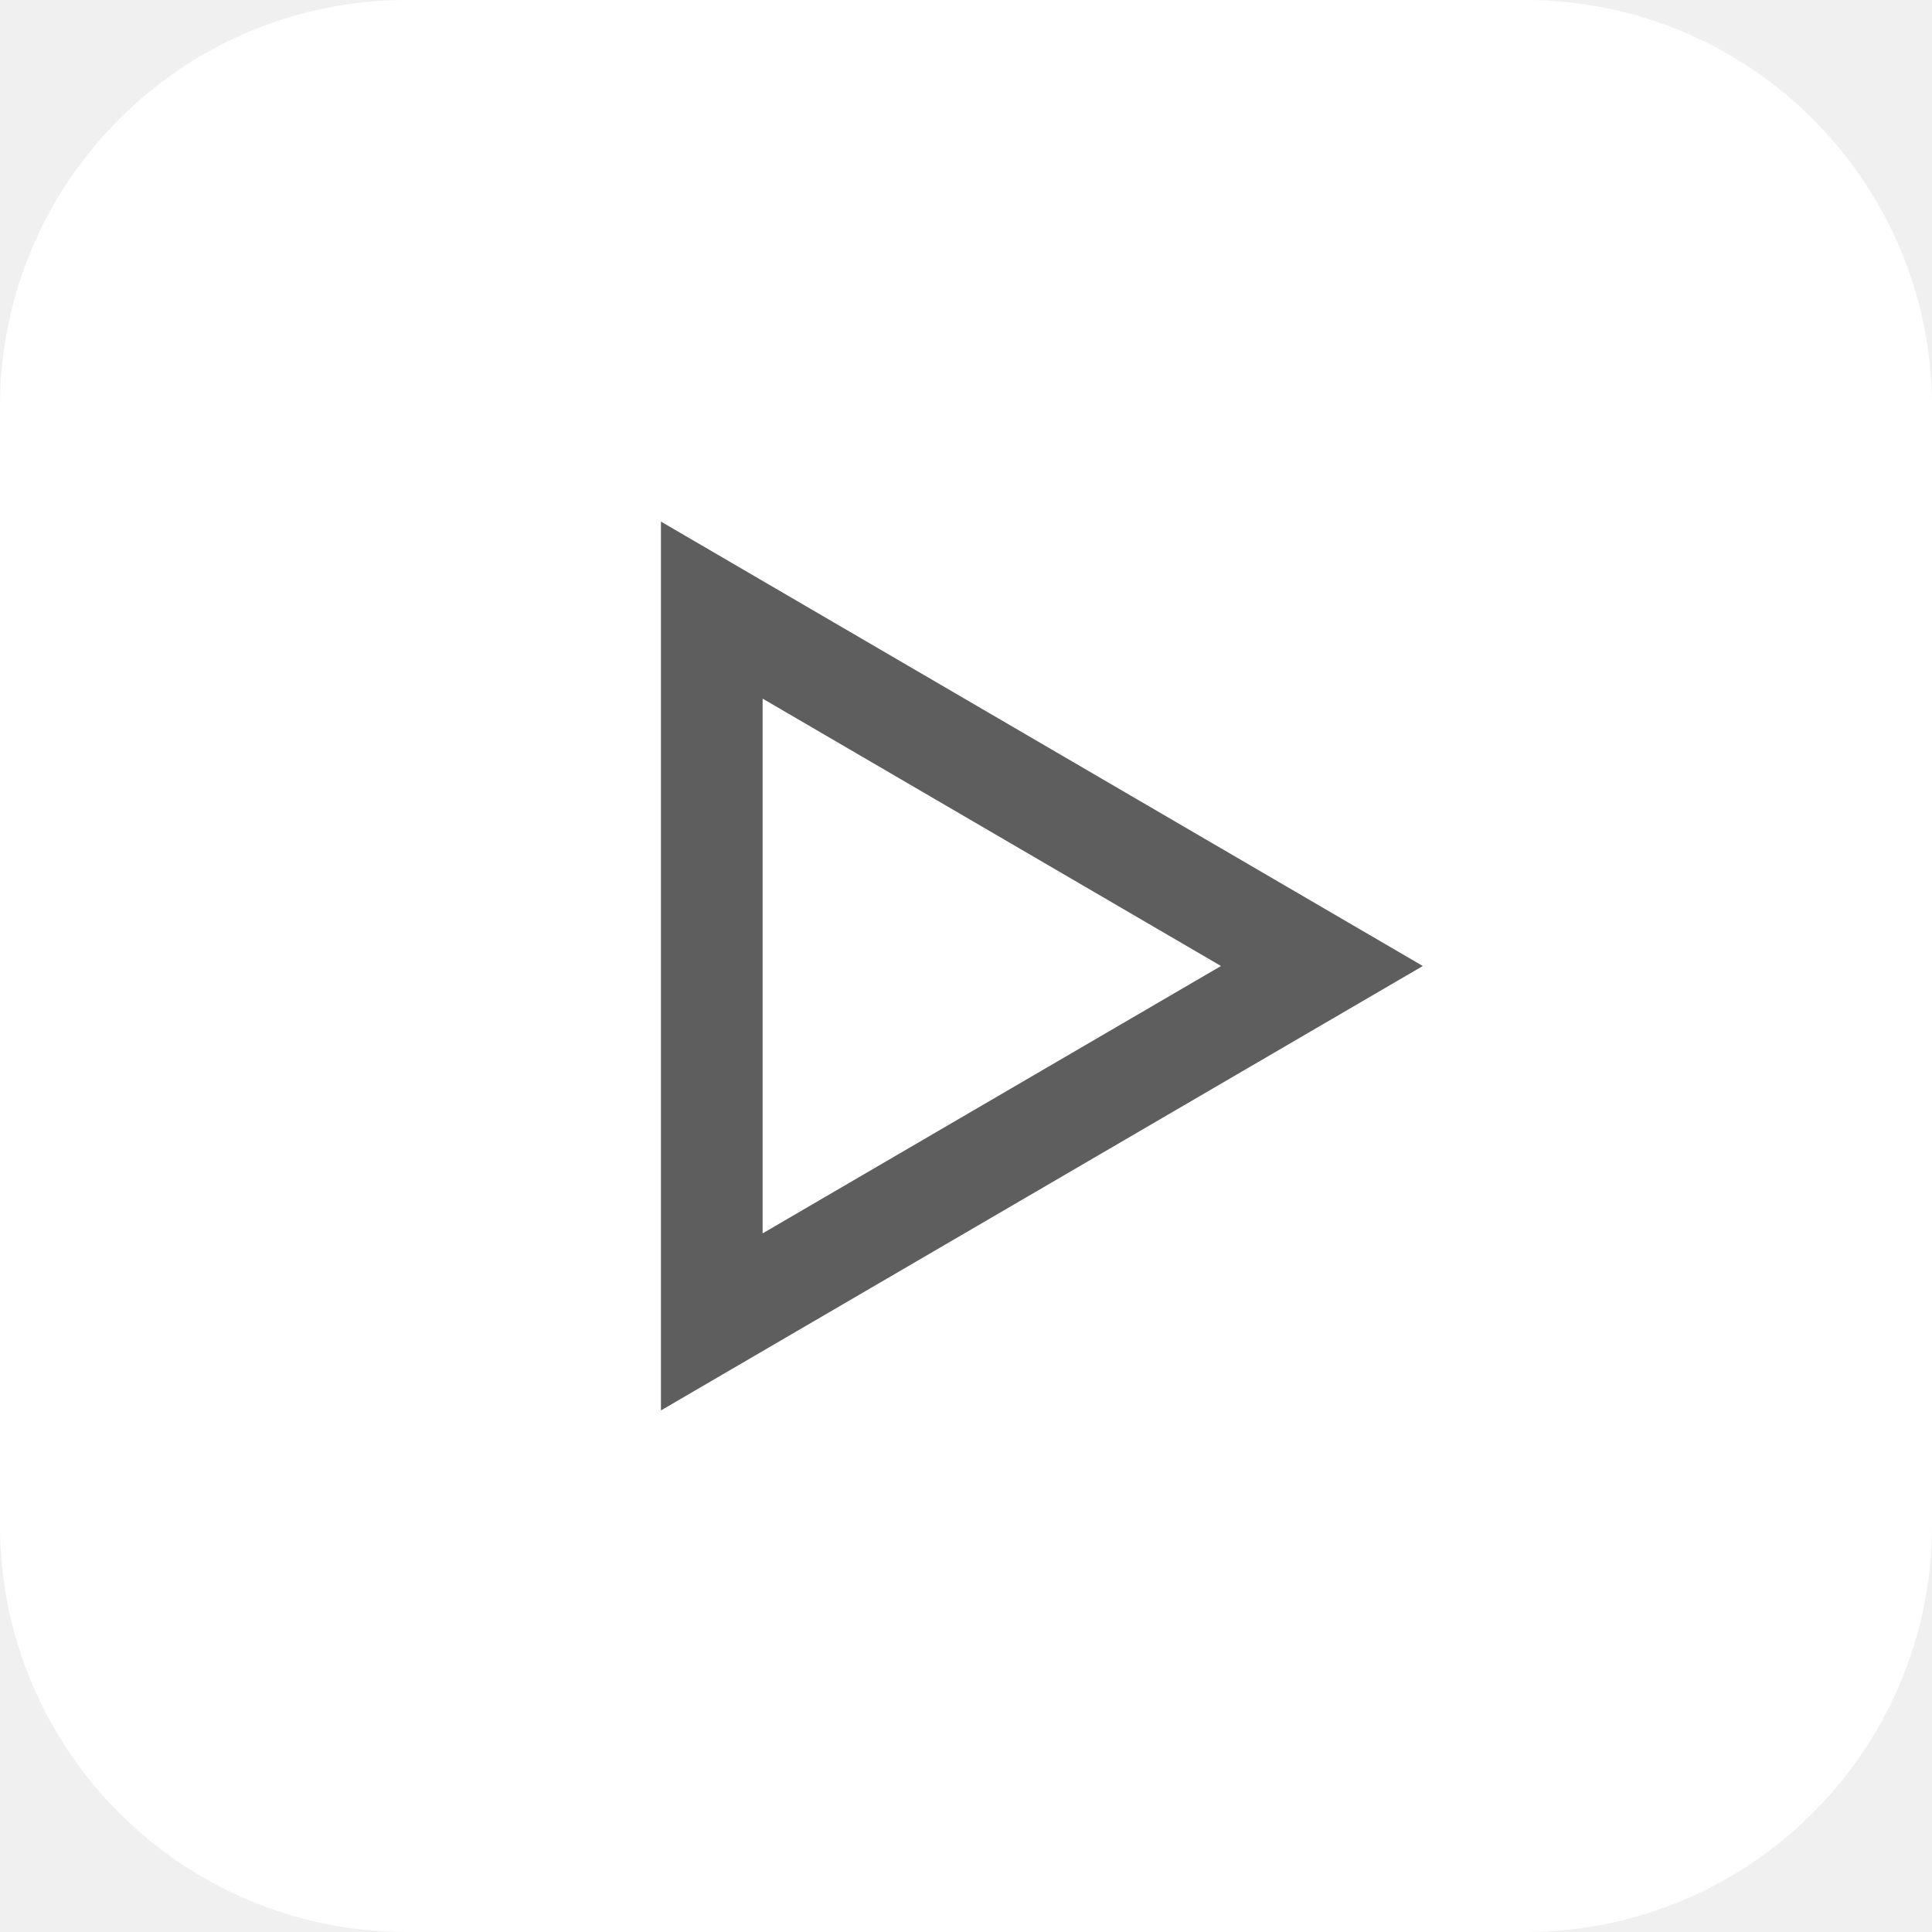
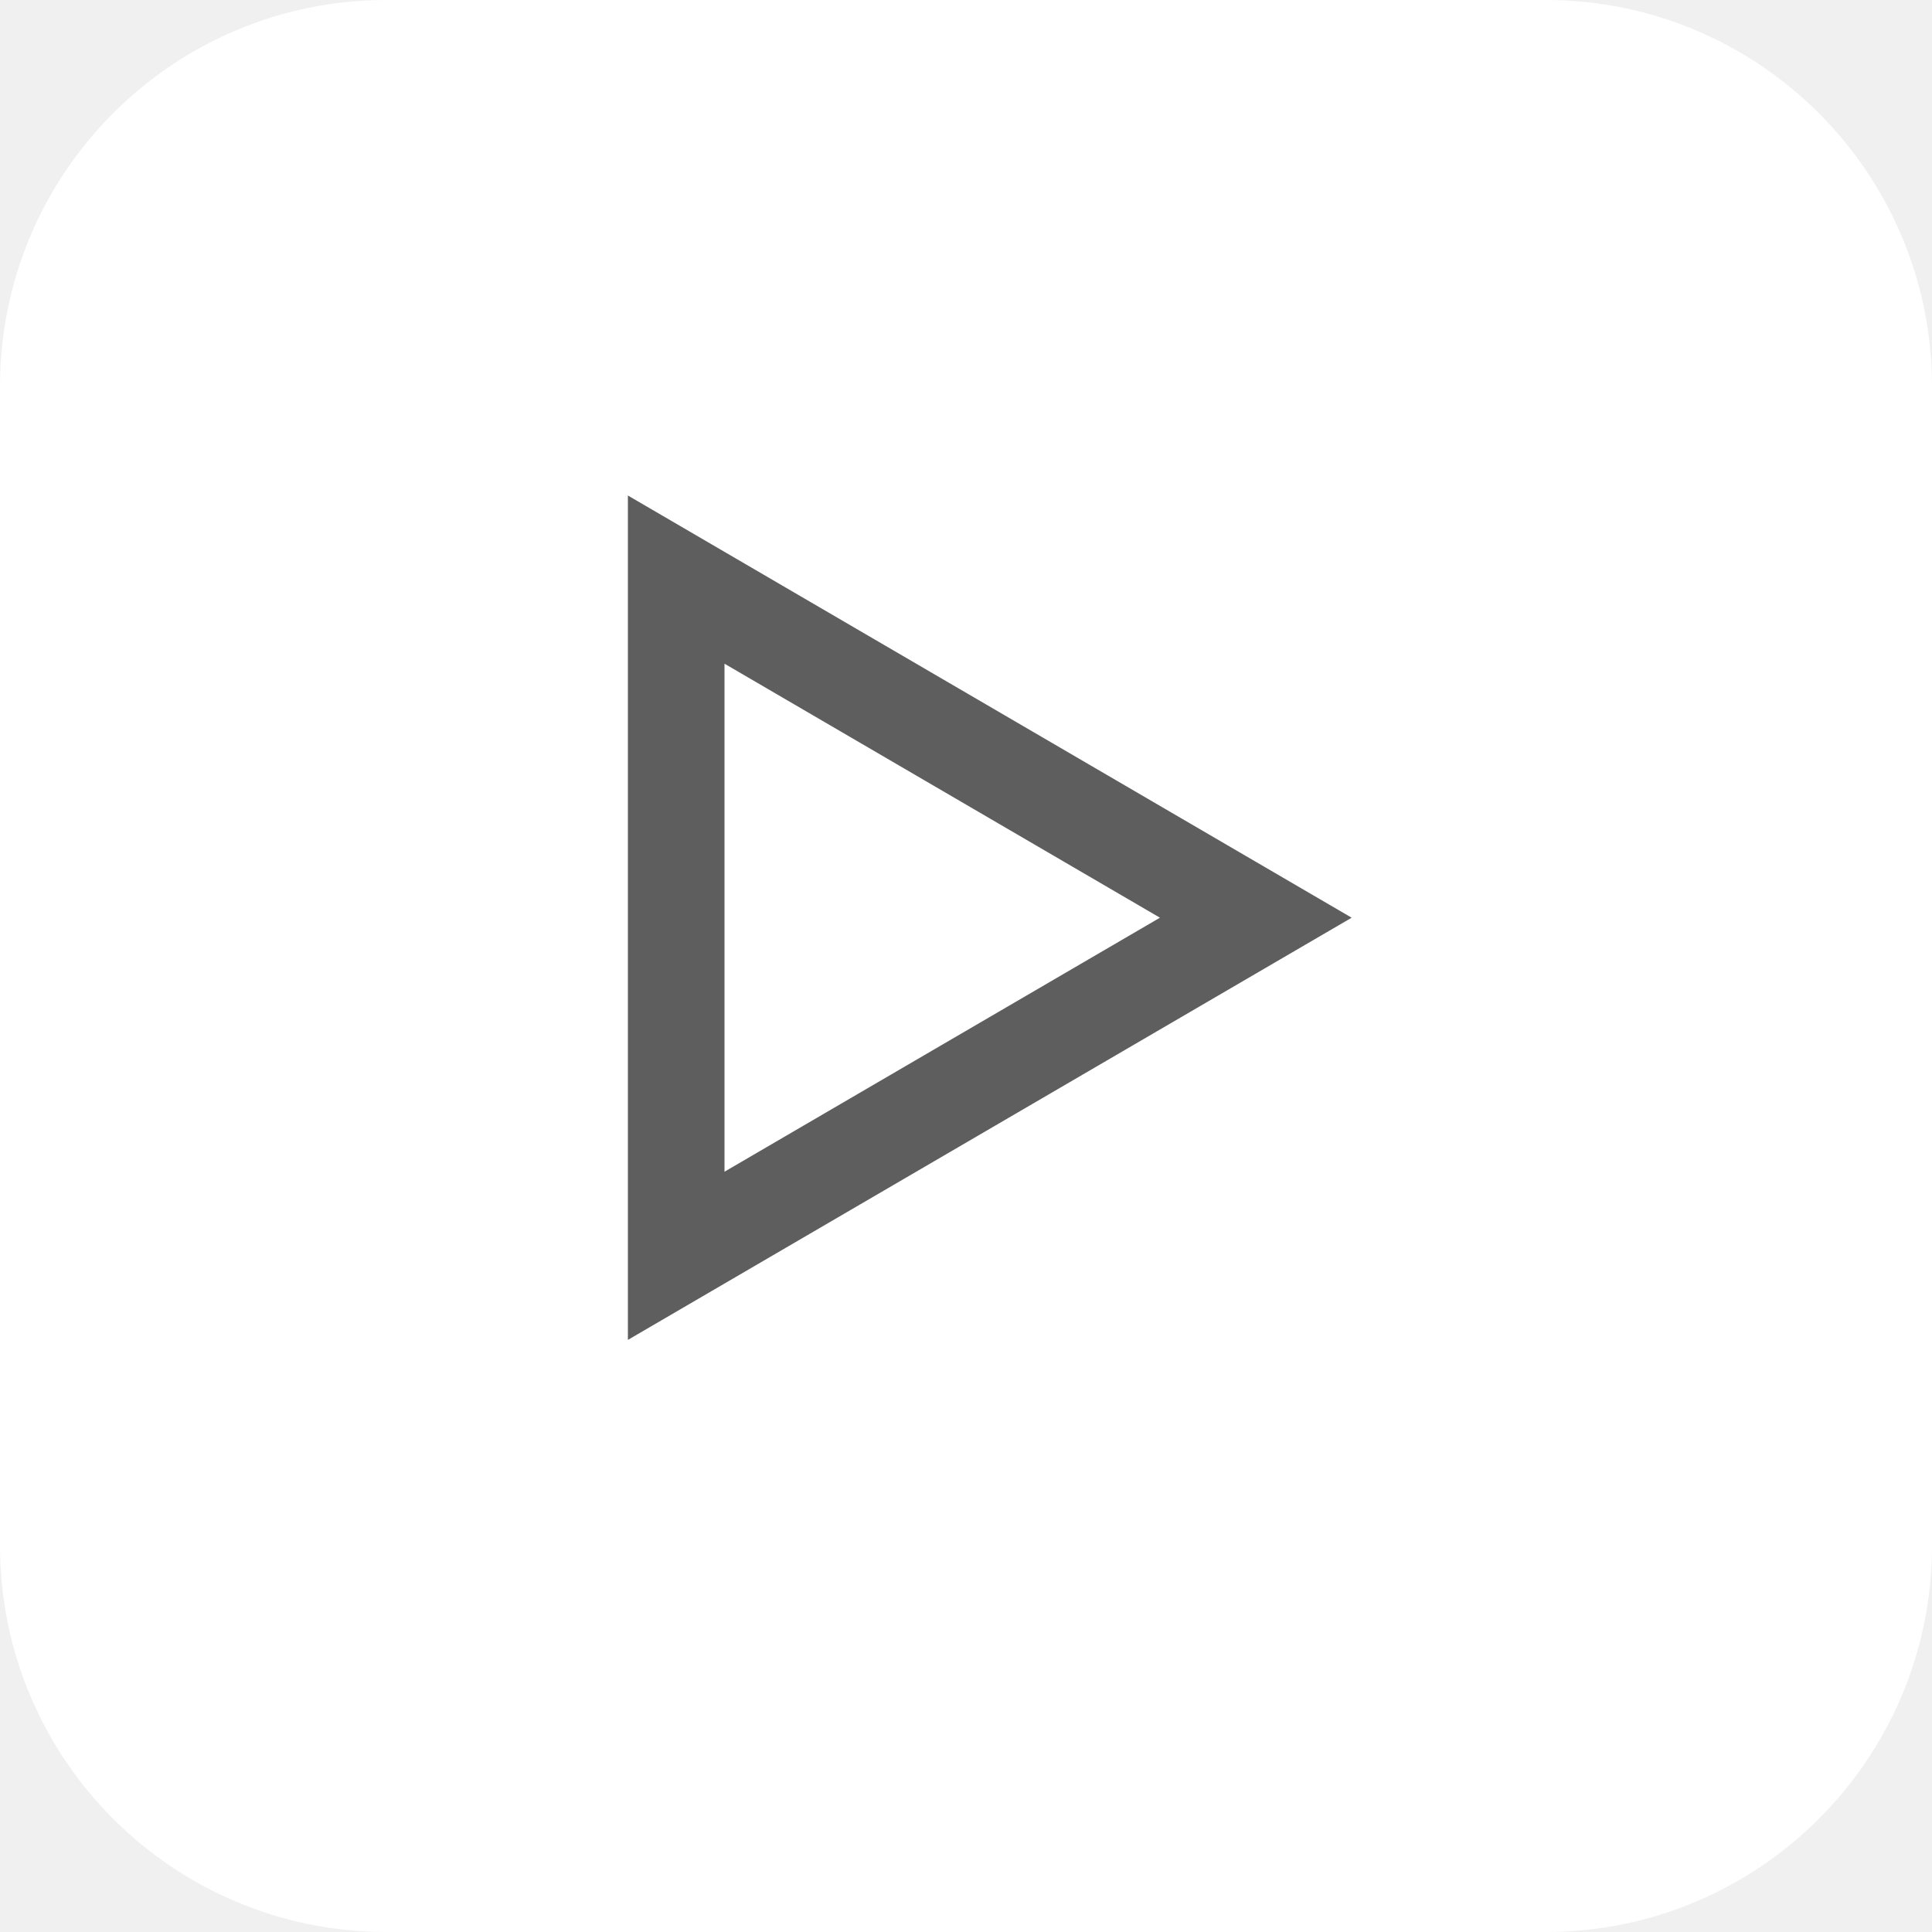
- <svg xmlns="http://www.w3.org/2000/svg" id="ic-youtube-hover.svg" width="19" height="19" viewBox="0 0 19 19">
+ <svg xmlns="http://www.w3.org/2000/svg" id="ic-youtube-hover.svg" width="20" height="20" viewBox="0 0 20 20">
  <defs>
    <style>
      .cls-1 {
        fill: #fff;
      }

      .cls-2 {
        fill: none;
        stroke: #5e5e5e;
        stroke-width: 1px;
        fill-rule: evenodd;
      }
    </style>
  </defs>
-   <rect id="Retângulo_Arredondado_809_copiar_2" data-name="Retângulo Arredondado 809 copiar 2" class="cls-1" width="19" height="19" rx="4" ry="4" />
+   <rect id="Retângulo_Arredondado_809_copiar_2" data-name="Retângulo Arredondado 809 copiar 2" class="cls-1" width="20" height="20" rx="4" ry="4" />
  <path id="Forma_815" data-name="Forma 815" class="cls-2" d="M1480,23v7l6-3.5Z" transform="translate(-1473 -17)" />
</svg>
